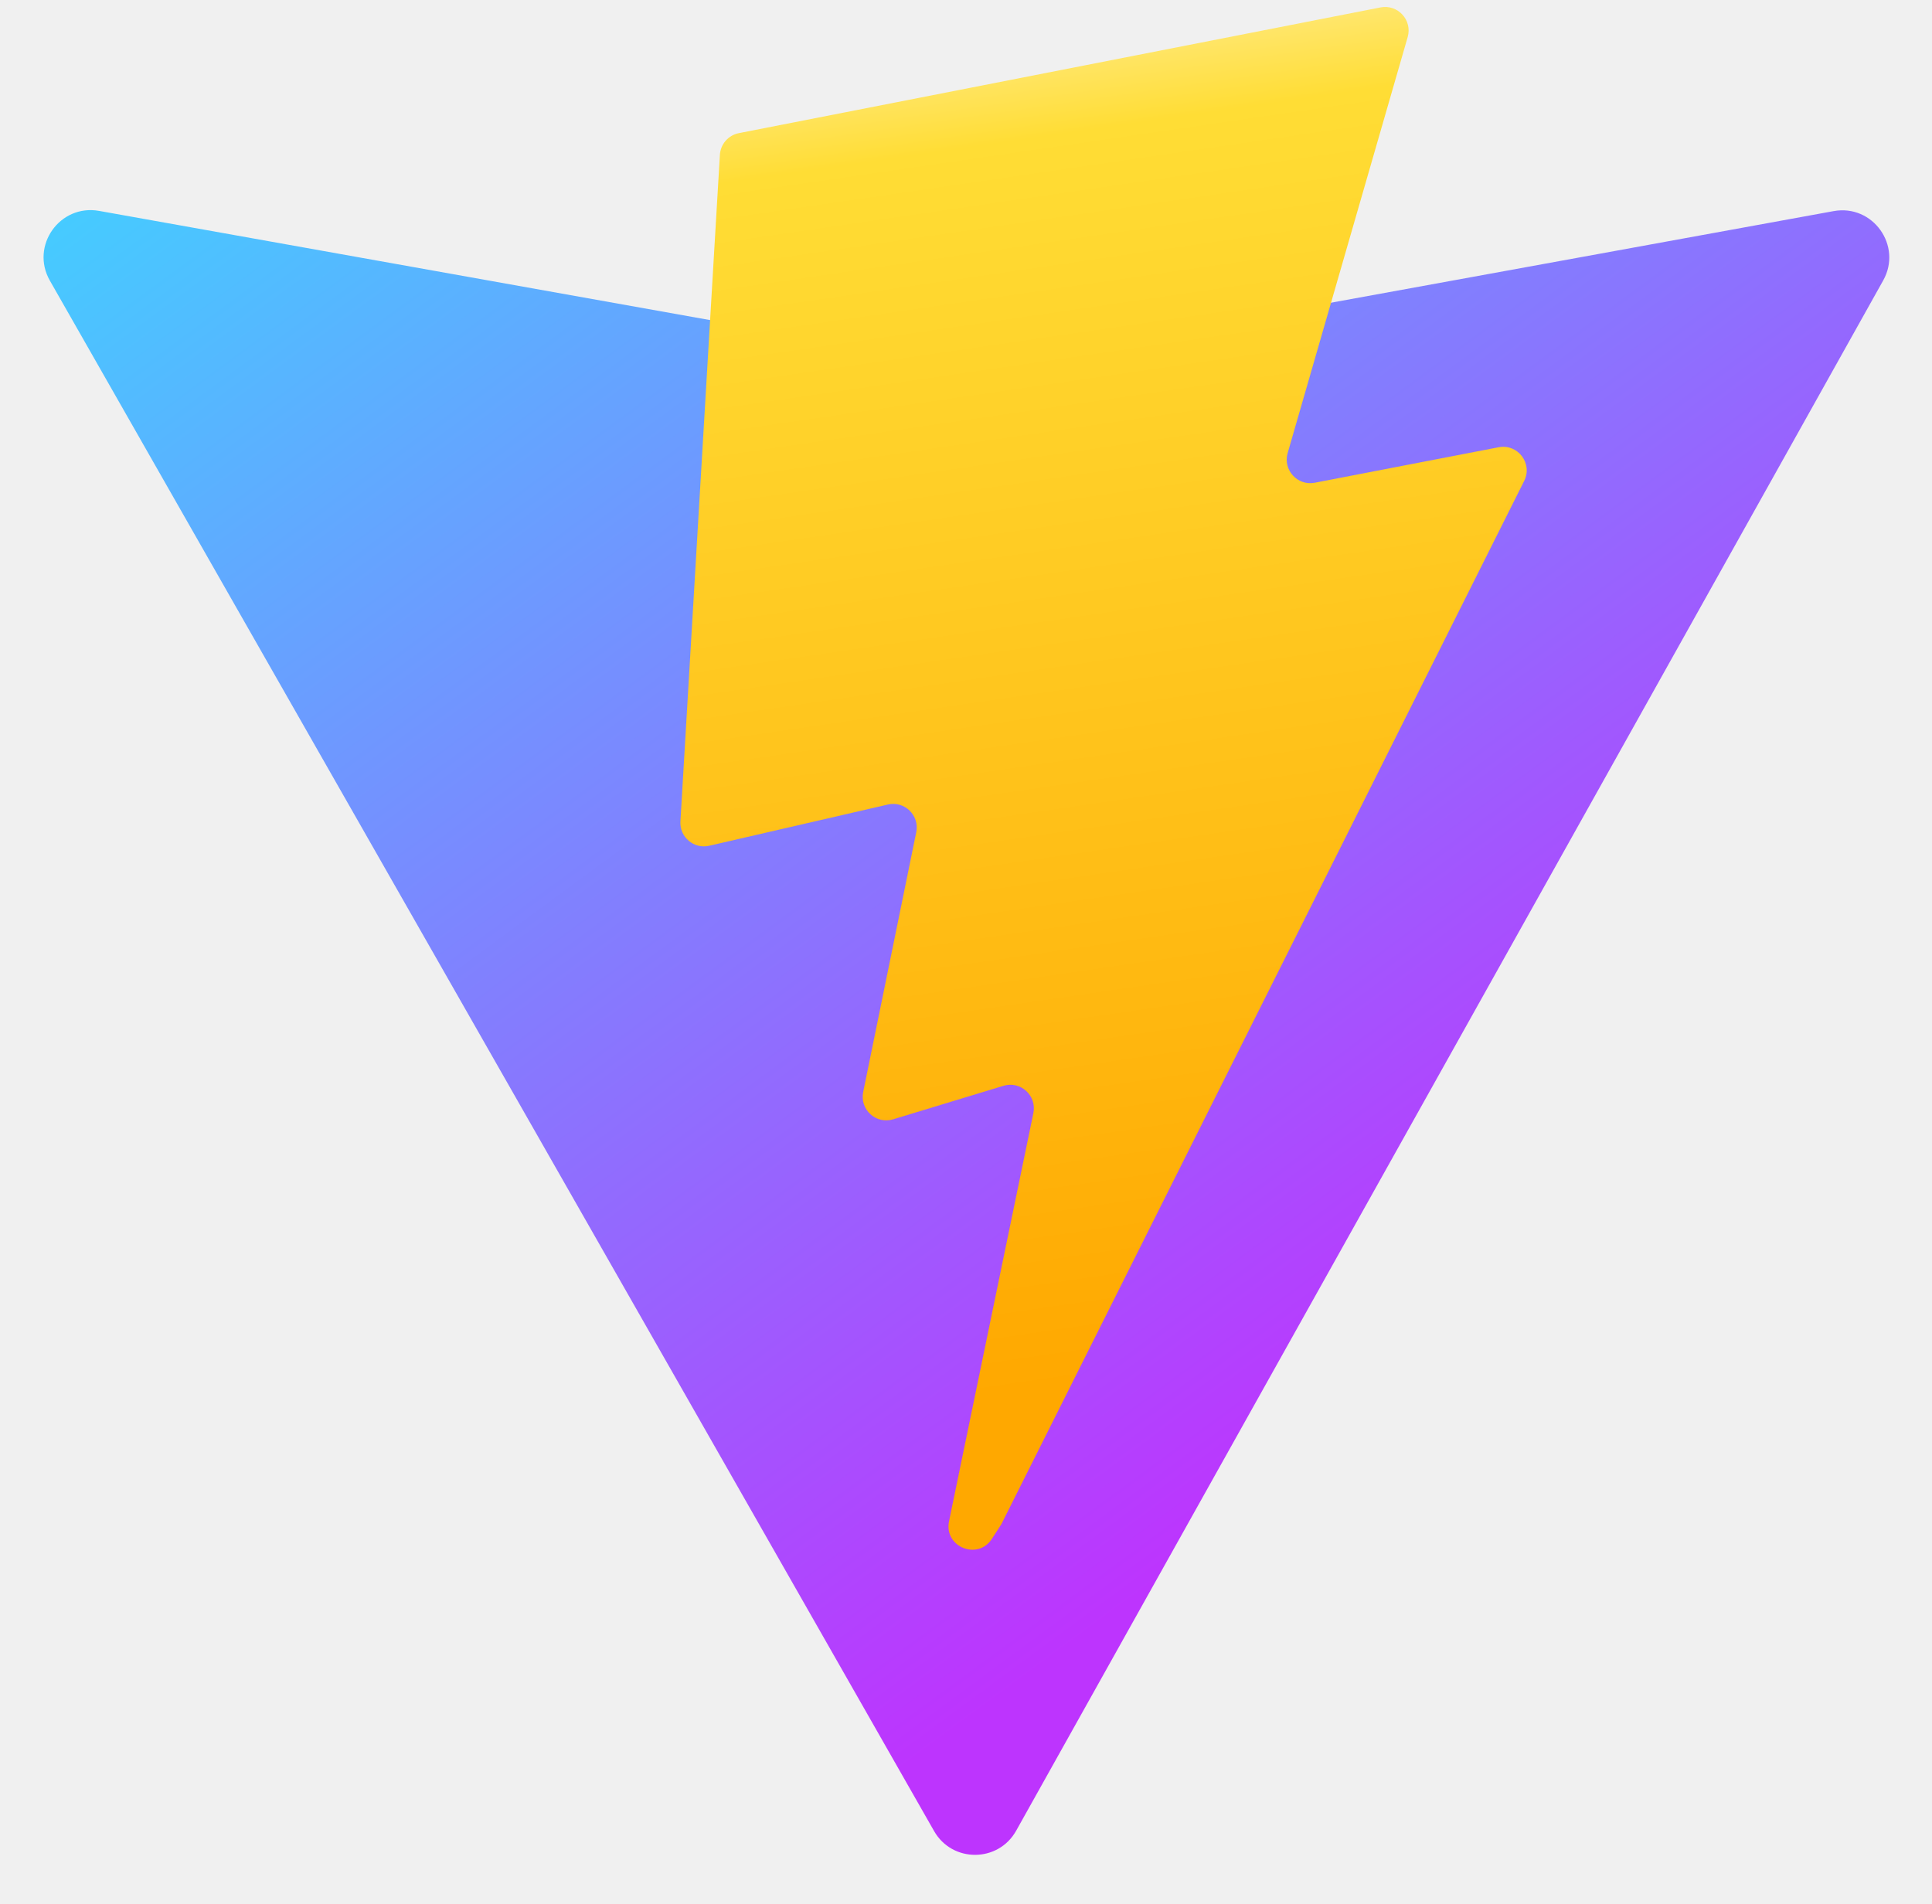
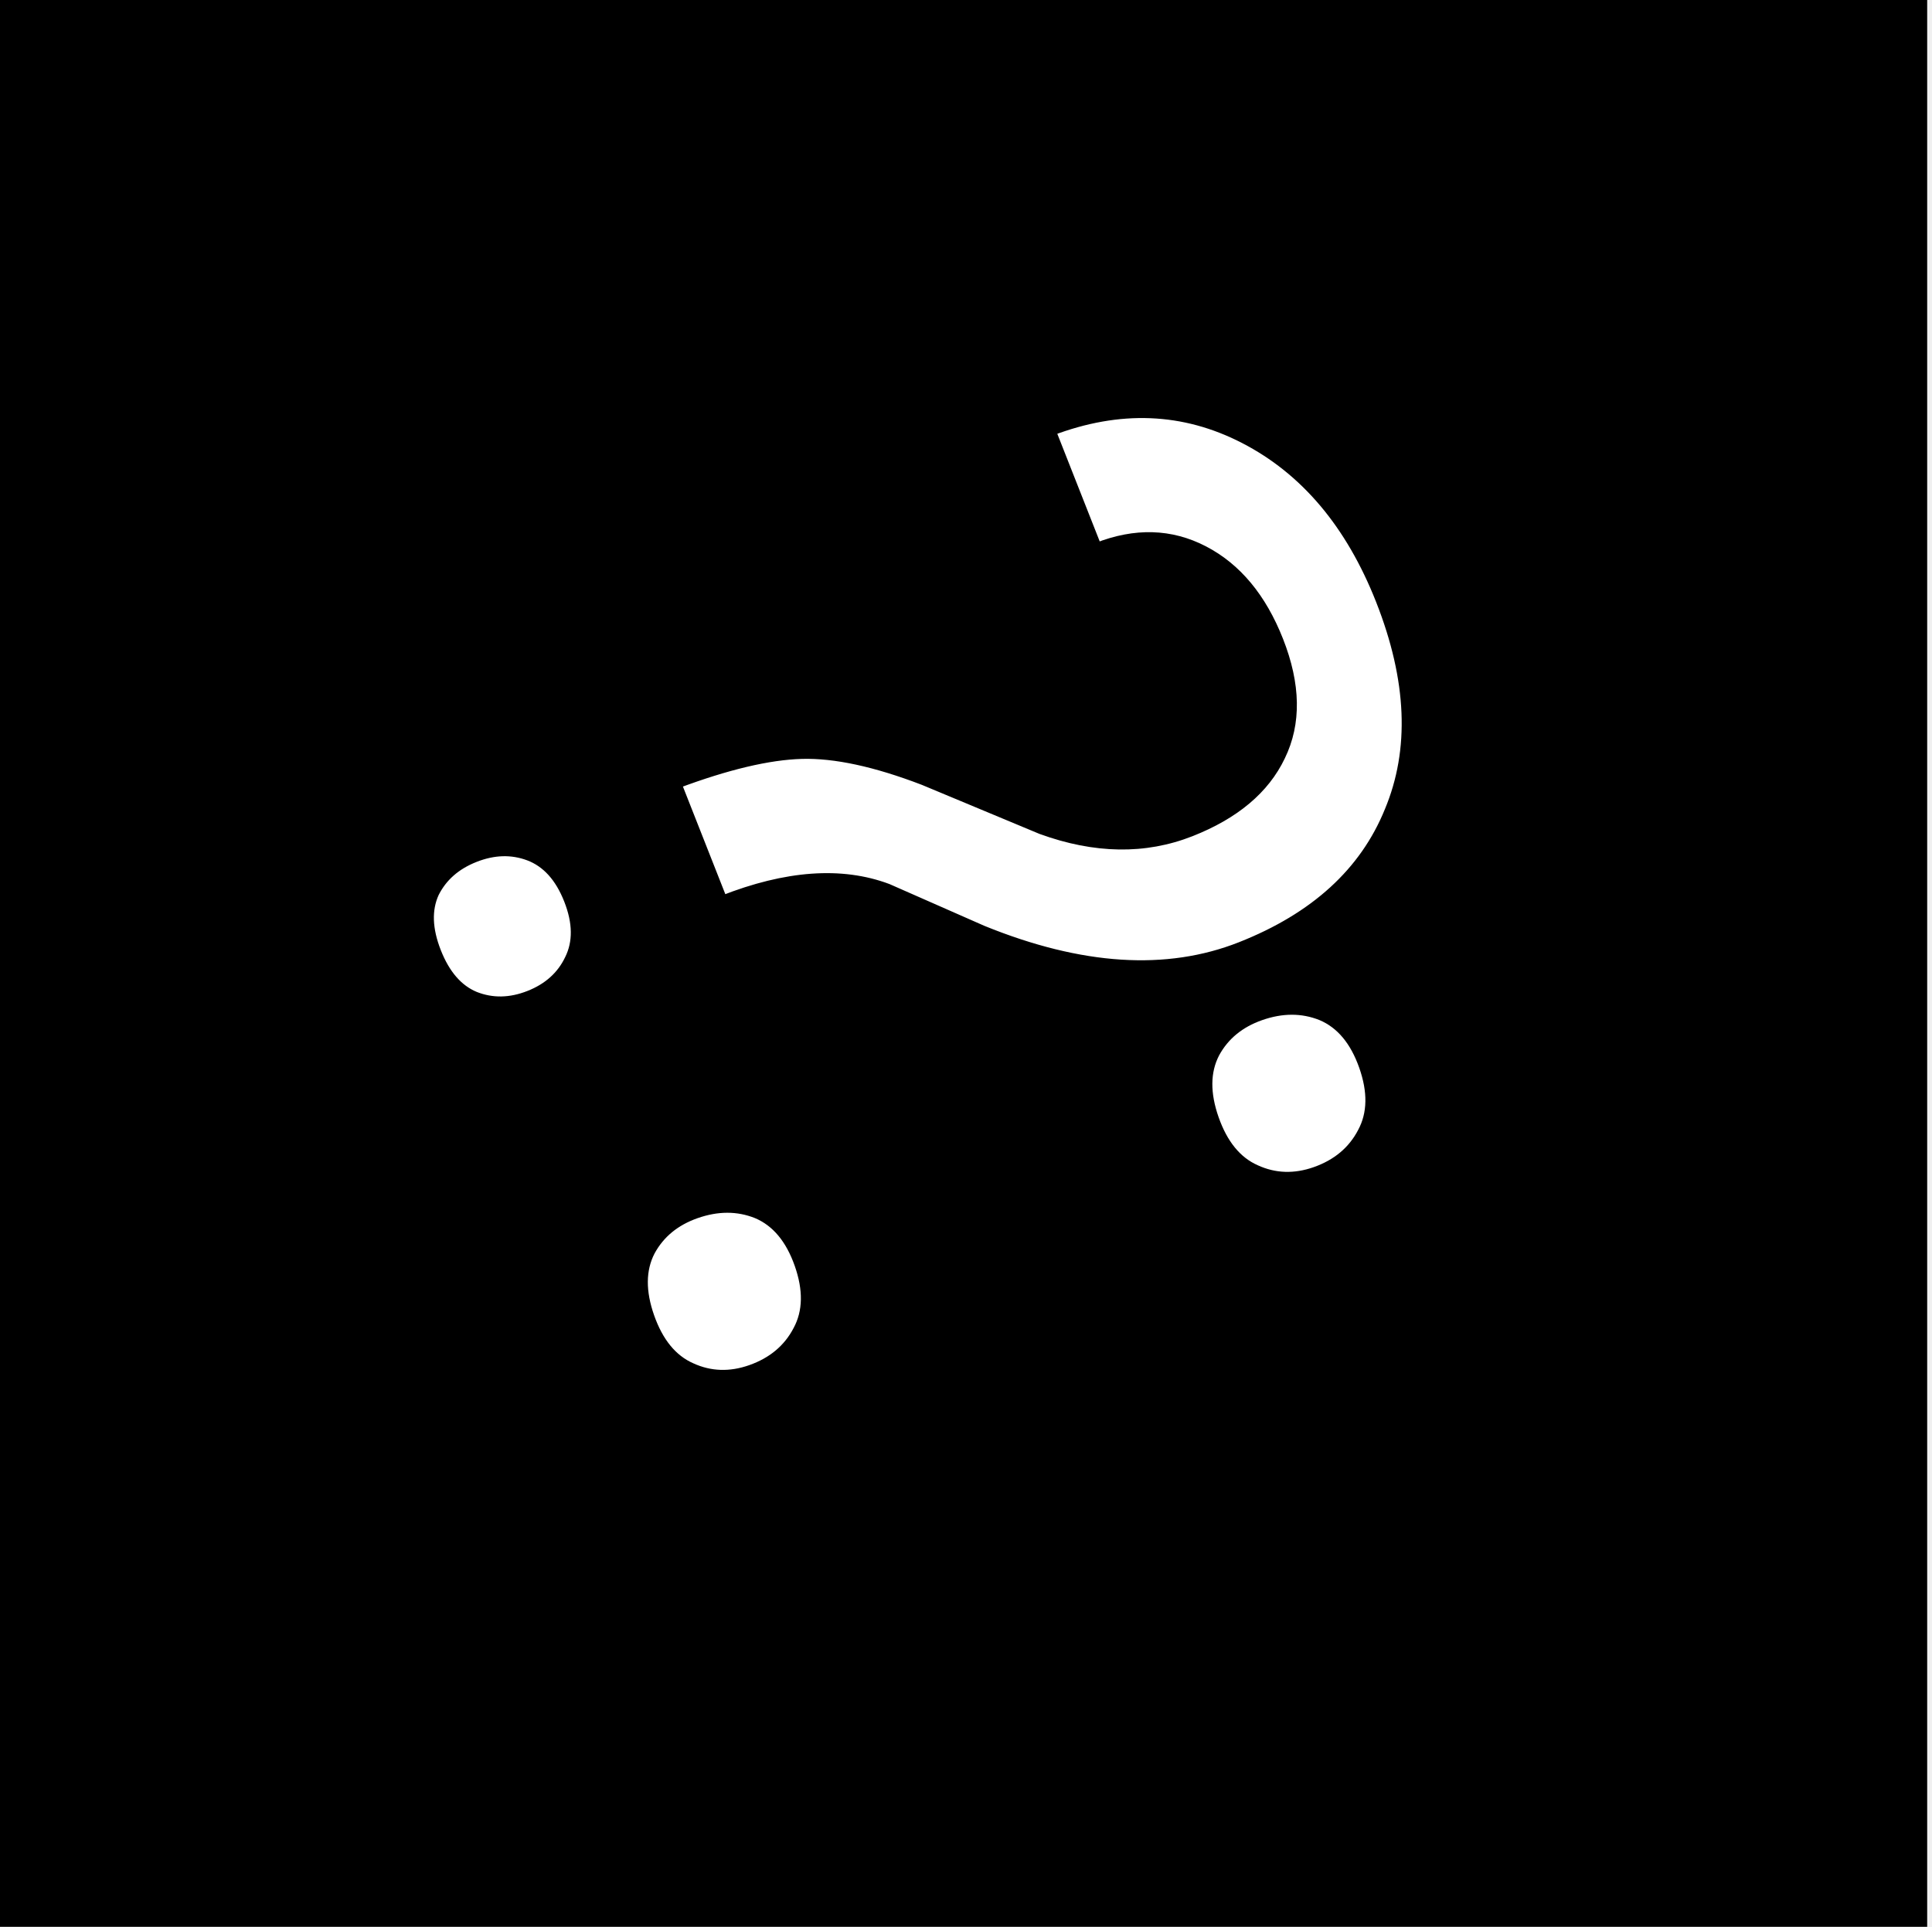
- <svg xmlns="http://www.w3.org/2000/svg" width="410" height="404" viewBox="0 0 410 404" fill="none">
-   <path d="M399.641 59.525L215.643 388.545C211.844 395.338 202.084 395.378 198.228 388.618L10.582 59.556C6.381 52.19 12.68 43.267 21.028 44.759L205.223 77.682C206.398 77.892 207.601 77.89 208.776 77.676L389.119 44.806C397.439 43.289 403.768 52.143 399.641 59.525Z" fill="url(#paint0_linear)" />
-   <path d="M292.965 1.574L156.801 28.255C154.563 28.694 152.906 30.59 152.771 32.866L144.395 174.33C144.198 177.662 147.258 180.248 150.51 179.498L188.42 170.749C191.967 169.931 195.172 173.055 194.443 176.622L183.18 231.775C182.422 235.487 185.907 238.661 189.532 237.56L212.947 230.446C216.577 229.344 220.065 232.527 219.297 236.242L201.398 322.875C200.278 328.294 207.486 331.249 210.492 326.603L212.5 323.5L323.454 102.072C325.312 98.365 322.108 94.137 318.036 94.923L279.014 102.454C275.347 103.161 272.227 99.746 273.262 96.158L298.731 7.867C299.767 4.273 296.636 0.855 292.965 1.574Z" fill="url(#paint1_linear)" />
+ <svg xmlns="http://www.w3.org/2000/svg" width="401" height="400" viewBox="0 0 401 400" fill="none">
+   <rect width="400" height="400" fill="black" />
+   <g filter="url(#filter0_d_7_6)">
+     <path d="M140.441 162.702C150.889 158.788 159.552 156.735 166.43 156.545C173.307 156.354 181.733 158.174 191.706 162.004L216.121 172.185C227.294 176.247 237.634 176.406 247.142 172.66C256.3 169.052 262.508 163.836 265.764 157.011C269.108 150.152 268.975 142.143 265.367 132.984C261.862 124.087 256.689 117.862 249.849 114.31C243.008 110.758 235.619 110.545 227.681 113.672L218.146 89.467C232.345 84.075 245.704 84.606 258.222 91.06C270.862 97.568 280.309 108.759 286.563 124.634C293.058 141.119 293.66 155.694 288.372 168.358C283.204 181.074 272.901 190.474 257.462 196.556C242.198 202.569 224.368 201.432 203.973 193.143L184.224 184.449C174.651 180.865 163.235 181.684 149.976 186.907L140.441 162.702ZM98.553 177.995C102.478 176.449 106.213 176.338 109.757 177.662C113.423 179.039 116.184 182.083 118.04 186.793C119.895 191.503 119.952 195.612 118.21 199.119C116.556 202.593 113.766 205.102 109.841 206.649C105.916 208.195 102.164 208.263 98.585 206.851C95.093 205.405 92.419 202.327 90.564 197.617C88.708 192.907 88.564 188.833 90.132 185.394C91.82 182.008 94.627 179.542 98.553 177.995Z" fill="white" />
+     <path d="M140.441 162.702L140.09 161.766L139.137 162.123L139.51 163.069L140.441 162.702ZM191.706 162.004L192.09 161.081L192.077 161.075L192.064 161.07L191.706 162.004ZM216.121 172.185L215.736 173.108L215.757 173.117L215.779 173.125L216.121 172.185ZM265.764 157.011L264.865 156.573L264.862 156.58L265.764 157.011ZM227.681 113.672L226.751 114.039L227.118 114.969L228.048 114.602L227.681 113.672ZM218.146 89.467L217.791 88.532L216.844 88.892L217.215 89.834L218.146 89.467ZM258.222 91.06L257.764 91.949L257.764 91.949L258.222 91.06ZM288.372 168.358L287.449 167.972L287.445 167.981L288.372 168.358ZM203.973 193.143L203.57 194.058L203.583 194.064L203.597 194.069L203.973 193.143ZM184.224 184.449L184.627 183.533L184.601 183.522L184.575 183.512L184.224 184.449ZM149.976 186.907L149.046 187.274L149.412 188.204L150.343 187.838L149.976 186.907ZM109.757 177.662L110.109 176.726L110.107 176.725L109.757 177.662ZM118.21 199.119L117.315 198.675L117.311 198.682L117.308 198.689L118.21 199.119ZM98.585 206.851L98.202 207.775L98.21 207.778L98.218 207.781L98.585 206.851ZM90.132 185.394L89.237 184.947L89.229 184.963L89.222 184.979L90.132 185.394ZM140.791 163.639C151.192 159.742 159.737 157.73 166.457 157.544L166.402 155.545C159.367 155.74 150.586 157.833 140.09 161.766L140.791 163.639ZM166.457 157.544C173.151 157.359 181.436 159.131 191.347 162.937L192.064 161.07C182.029 157.216 173.464 155.349 166.402 155.545L166.457 157.544ZM191.321 162.927L215.736 173.108L216.506 171.262L192.09 161.081L191.321 162.927ZM215.779 173.125C227.142 177.256 237.737 177.44 247.508 173.591L246.775 171.73C237.531 175.372 227.446 175.239 216.463 171.245L215.779 173.125ZM247.508 173.591C256.829 169.919 263.272 164.557 266.667 157.441L264.862 156.58C261.744 163.114 255.772 168.186 246.775 171.73L247.508 173.591ZM266.663 157.449C270.163 150.27 269.977 141.957 266.298 132.617L264.437 133.351C267.974 142.329 268.053 150.034 264.865 156.573L266.663 157.449ZM266.298 132.617C262.726 123.552 257.412 117.111 250.31 113.423L249.388 115.197C255.966 118.614 260.998 124.622 264.437 133.351L266.298 132.617ZM250.31 113.423C243.183 109.722 235.489 109.521 227.315 112.742L228.048 114.602C235.749 111.569 242.833 111.794 249.388 115.197L250.31 113.423ZM228.612 113.306L219.076 89.1L217.215 89.834L226.751 114.039L228.612 113.306ZM218.501 90.402C232.458 85.101 245.519 85.636 257.764 91.949L258.68 90.171C245.888 83.576 232.232 83.048 217.791 88.532L218.501 90.402ZM257.764 91.949C270.147 98.324 279.449 109.304 285.633 125L287.493 124.267C281.169 108.214 271.577 96.811 258.68 90.171L257.764 91.949ZM285.633 125C292.061 141.317 292.611 155.613 287.449 167.972L289.294 168.743C294.71 155.775 294.054 140.922 287.493 124.267L285.633 125ZM287.445 167.981C282.402 180.392 272.337 189.621 257.096 195.625L257.829 197.486C273.465 191.326 284.007 181.756 289.298 168.734L287.445 167.981ZM257.096 195.625C242.143 201.516 224.59 200.443 204.35 192.217L203.597 194.069C224.146 202.421 242.253 203.622 257.829 197.486L257.096 195.625ZM204.376 192.228L184.627 183.533L183.821 185.364L203.57 194.058L204.376 192.228ZM184.575 183.512C174.692 179.812 163.007 180.699 149.61 185.977L150.343 187.838C163.462 182.669 174.609 181.917 183.874 185.385L184.575 183.512ZM150.907 186.541L141.371 162.336L139.51 163.069L149.046 187.274L150.907 186.541ZM98.919 178.926C102.643 177.459 106.121 177.371 109.407 178.599L110.107 176.725C106.304 175.304 102.313 175.439 98.186 177.065L98.919 178.926ZM109.406 178.598C112.734 179.849 115.325 182.631 117.109 187.159L118.97 186.426C117.043 181.535 114.112 178.23 110.109 176.726L109.406 178.598ZM117.109 187.159C118.894 191.688 118.896 195.49 117.315 198.675L119.106 199.564C121.008 195.734 120.897 191.318 118.97 186.426L117.109 187.159ZM117.308 198.689C115.773 201.911 113.189 204.255 109.474 205.718L110.207 207.579C114.343 205.95 117.339 203.274 119.113 199.549L117.308 198.689ZM109.474 205.718C105.76 207.182 102.271 207.23 98.952 205.921L98.218 207.781C102.056 209.295 106.071 209.209 110.207 207.579L109.474 205.718ZM98.967 205.927C95.803 204.617 93.285 201.797 91.494 197.251L89.633 197.984C91.553 202.857 94.383 206.194 98.202 207.775L98.967 205.927ZM91.494 197.251C89.703 192.704 89.621 188.925 91.041 185.808L89.222 184.979C87.507 188.74 87.713 193.11 89.633 197.984L91.494 197.251ZM91.026 185.84C92.592 182.701 95.195 180.393 98.919 178.926L98.186 177.065C94.059 178.69 91.049 181.314 89.237 184.947L91.026 185.84Z" fill="black" />
+   </g>
+   <path d="M144.77 252.892C149.014 251.397 152.987 251.389 156.689 252.869C160.422 254.437 163.175 257.741 164.95 262.782C166.725 267.822 166.649 272.123 164.722 275.683C162.827 279.333 159.757 281.905 155.512 283.399C151.445 284.832 147.573 284.704 143.898 283.016C140.253 281.417 137.544 278.097 135.769 273.057C133.994 268.017 134.026 263.732 135.864 260.202C137.734 256.761 140.702 254.324 144.77 252.892ZM261.94 211.783C266.184 210.288 270.157 210.281 273.859 211.76C277.591 213.328 280.345 216.633 282.12 221.673C283.895 226.713 283.819 231.014 281.892 234.575C279.997 238.224 276.927 240.796 272.682 242.291C268.614 243.723 264.743 243.595 261.067 241.908C257.423 240.308 254.714 236.989 252.939 231.948C251.164 226.908 251.196 222.623 253.034 219.093C254.903 215.652 257.872 213.215 261.94 211.783Z" fill="white" />
  <defs>
-     <linearGradient id="paint0_linear" x1="6" y1="33" x2="235" y2="344" gradientUnits="userSpaceOnUse">
-       <stop stop-color="#41D1FF" />
-       <stop offset="1" stop-color="#BD34FE" />
-     </linearGradient>
-     <linearGradient id="paint1_linear" x1="194.651" y1="8.818" x2="236.076" y2="292.989" gradientUnits="userSpaceOnUse">
-       <stop stop-color="#FFEA83" />
-       <stop offset="0.083" stop-color="#FFDD35" />
-       <stop offset="1" stop-color="#FFA800" />
-     </linearGradient>
+     <filter id="filter0_d_7_6" x="66.822" y="70.859" width="244.359" height="190.756" filterUnits="userSpaceOnUse" color-interpolation-filters="sRGB">
+       <feFlood flood-opacity="0" result="BackgroundImageFix" />
+       <feColorMatrix in="SourceAlpha" type="matrix" values="0 0 0 0 0 0 0 0 0 0 0 0 0 0 0 0 0 0 127 0" result="hardAlpha" />
+       <feOffset dy="4" />
+       <feGaussianBlur stdDeviation="2" />
+       <feComposite in2="hardAlpha" operator="out" />
+       <feColorMatrix type="matrix" values="0 0 0 0 0 0 0 0 0 0 0 0 0 0 0 0 0 0 0.25 0" />
+       <feBlend mode="normal" in2="BackgroundImageFix" result="effect1_dropShadow_7_6" />
+       <feBlend mode="normal" in="SourceGraphic" in2="effect1_dropShadow_7_6" result="shape" />
+     </filter>
  </defs>
</svg>
